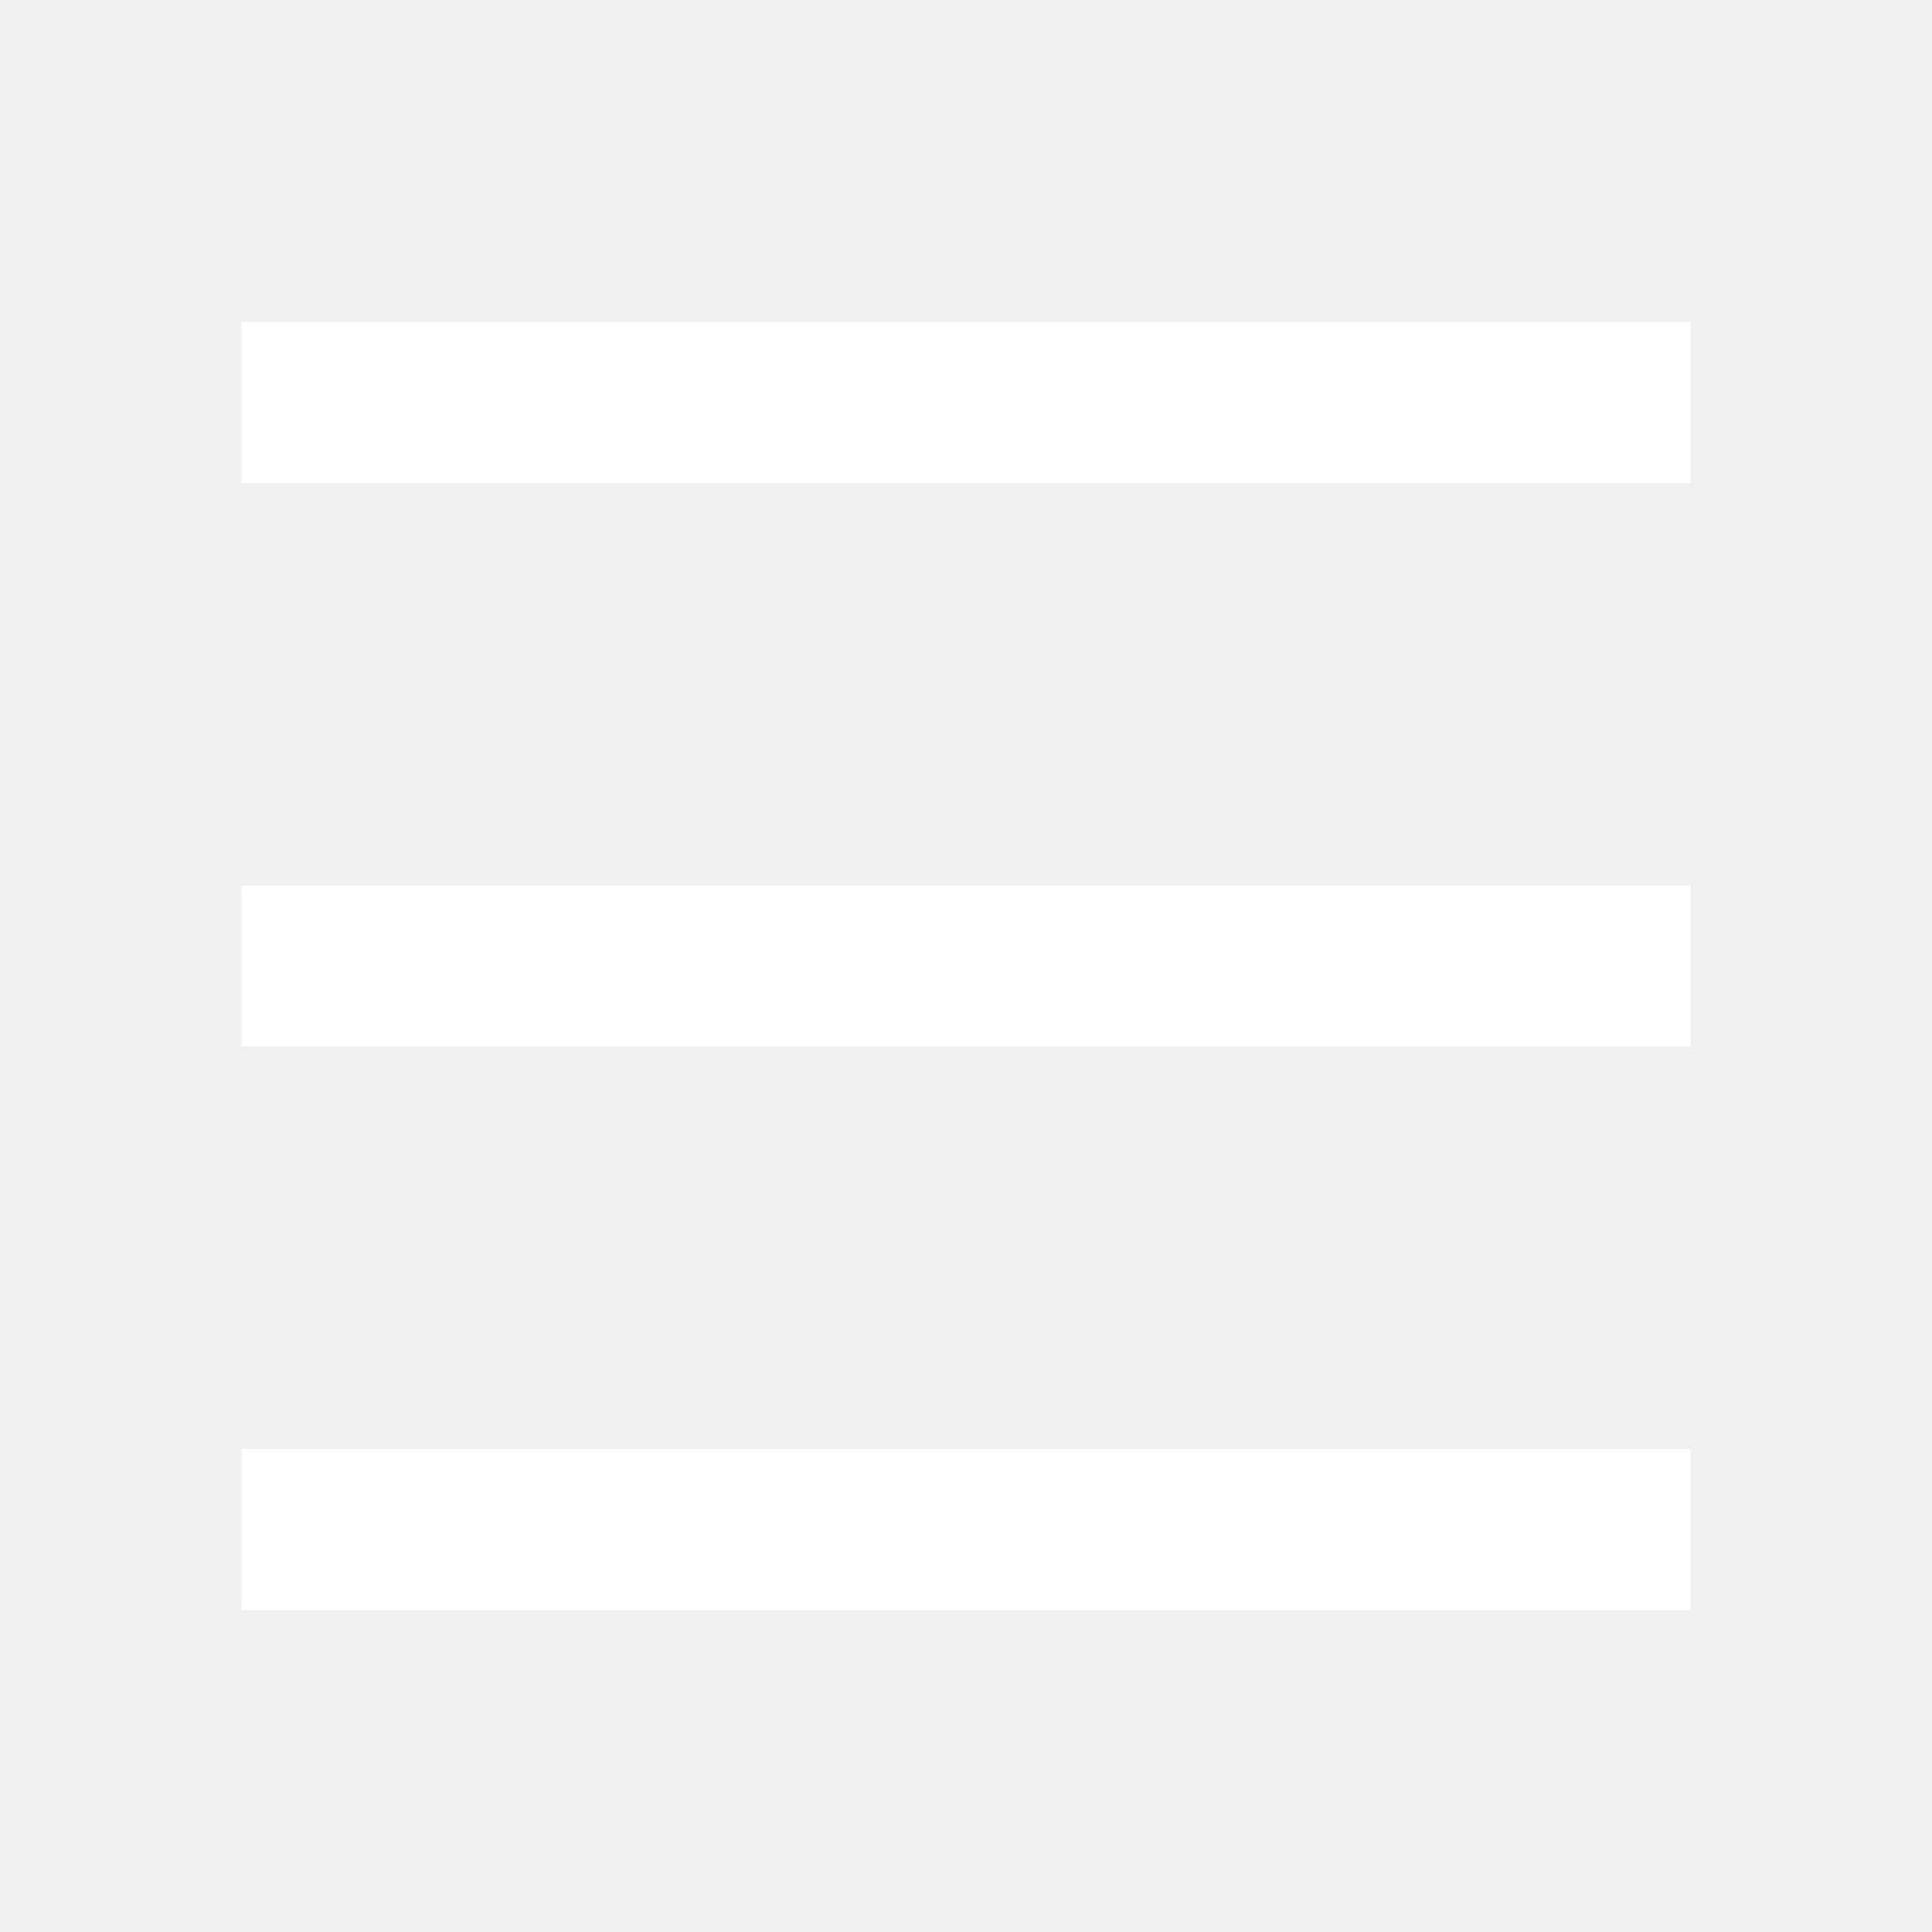
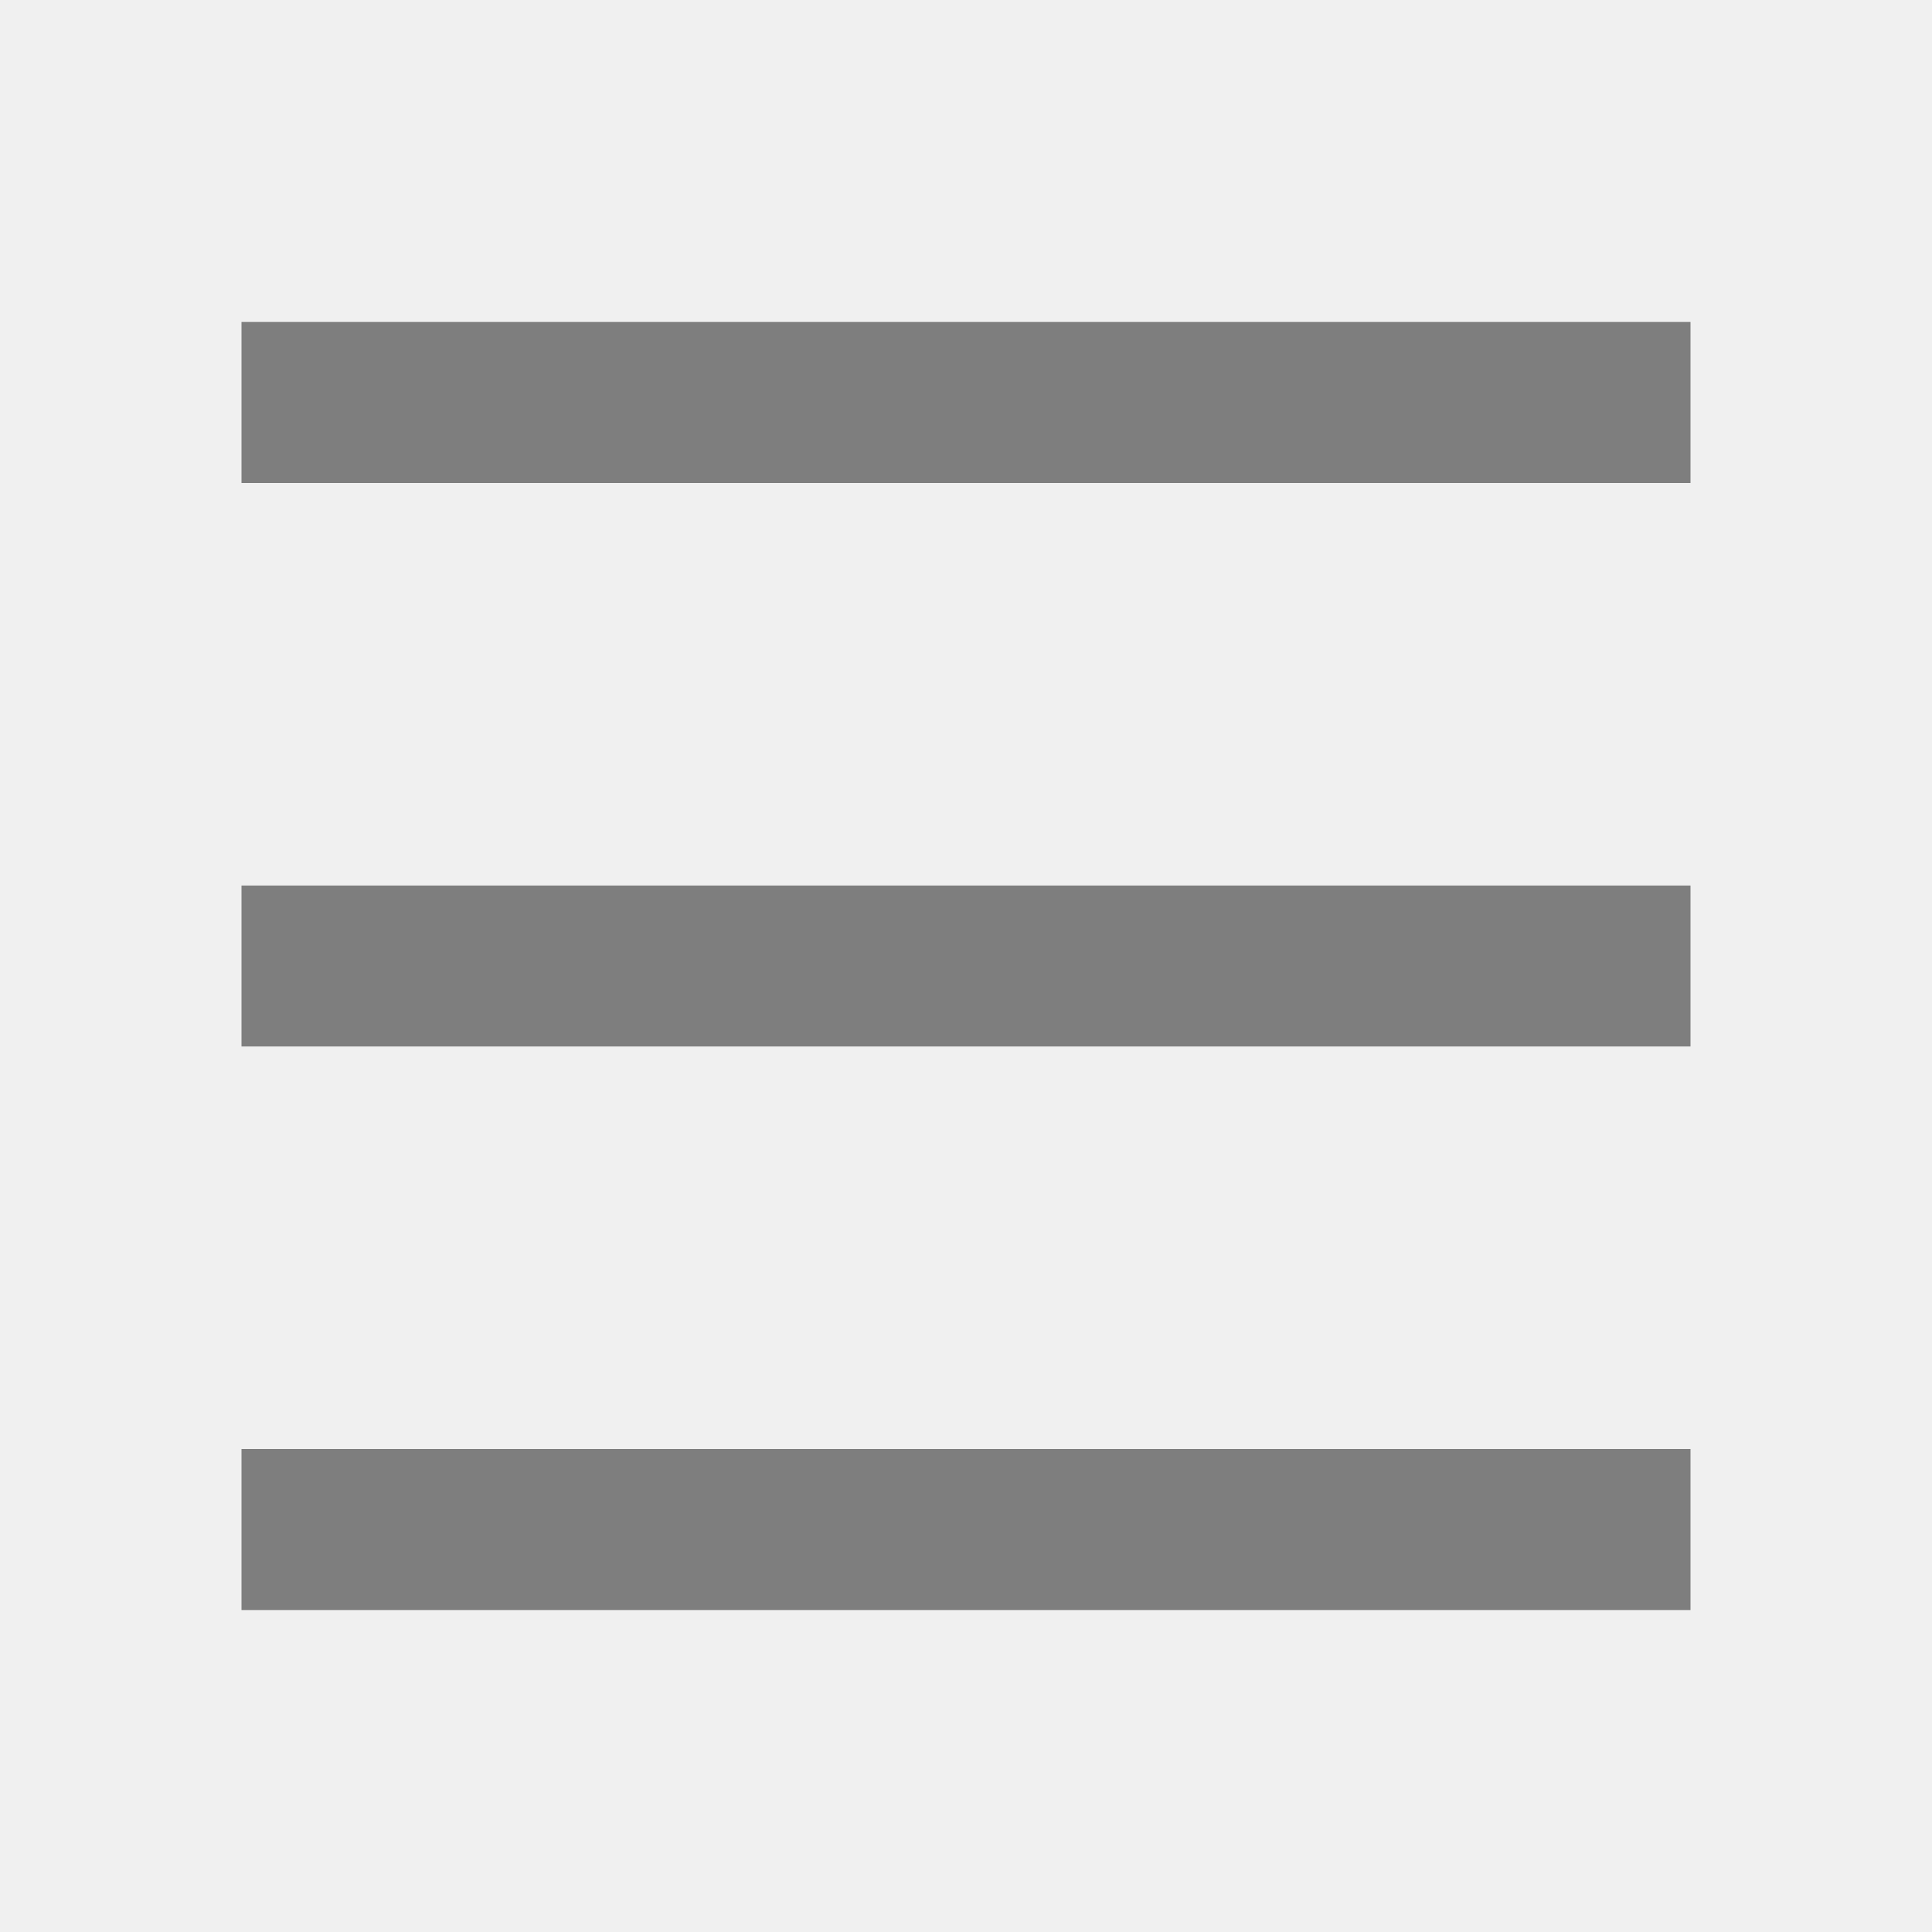
<svg xmlns="http://www.w3.org/2000/svg" width="20" height="20" viewBox="0 0 20 20" fill="none">
-   <path d="M2.5 3.333H17.5V5H2.5V3.333ZM2.5 9.167H17.5V10.833H2.5V9.167ZM2.5 15H17.5V16.667H2.5V15Z" fill="white" />
+   <path d="M2.5 3.333H17.5V5H2.5V3.333ZM2.5 9.167H17.5V10.833H2.5V9.167ZM2.5 15H17.5V16.667H2.5V15Z" fill="#7E7E7E" />
</svg>
